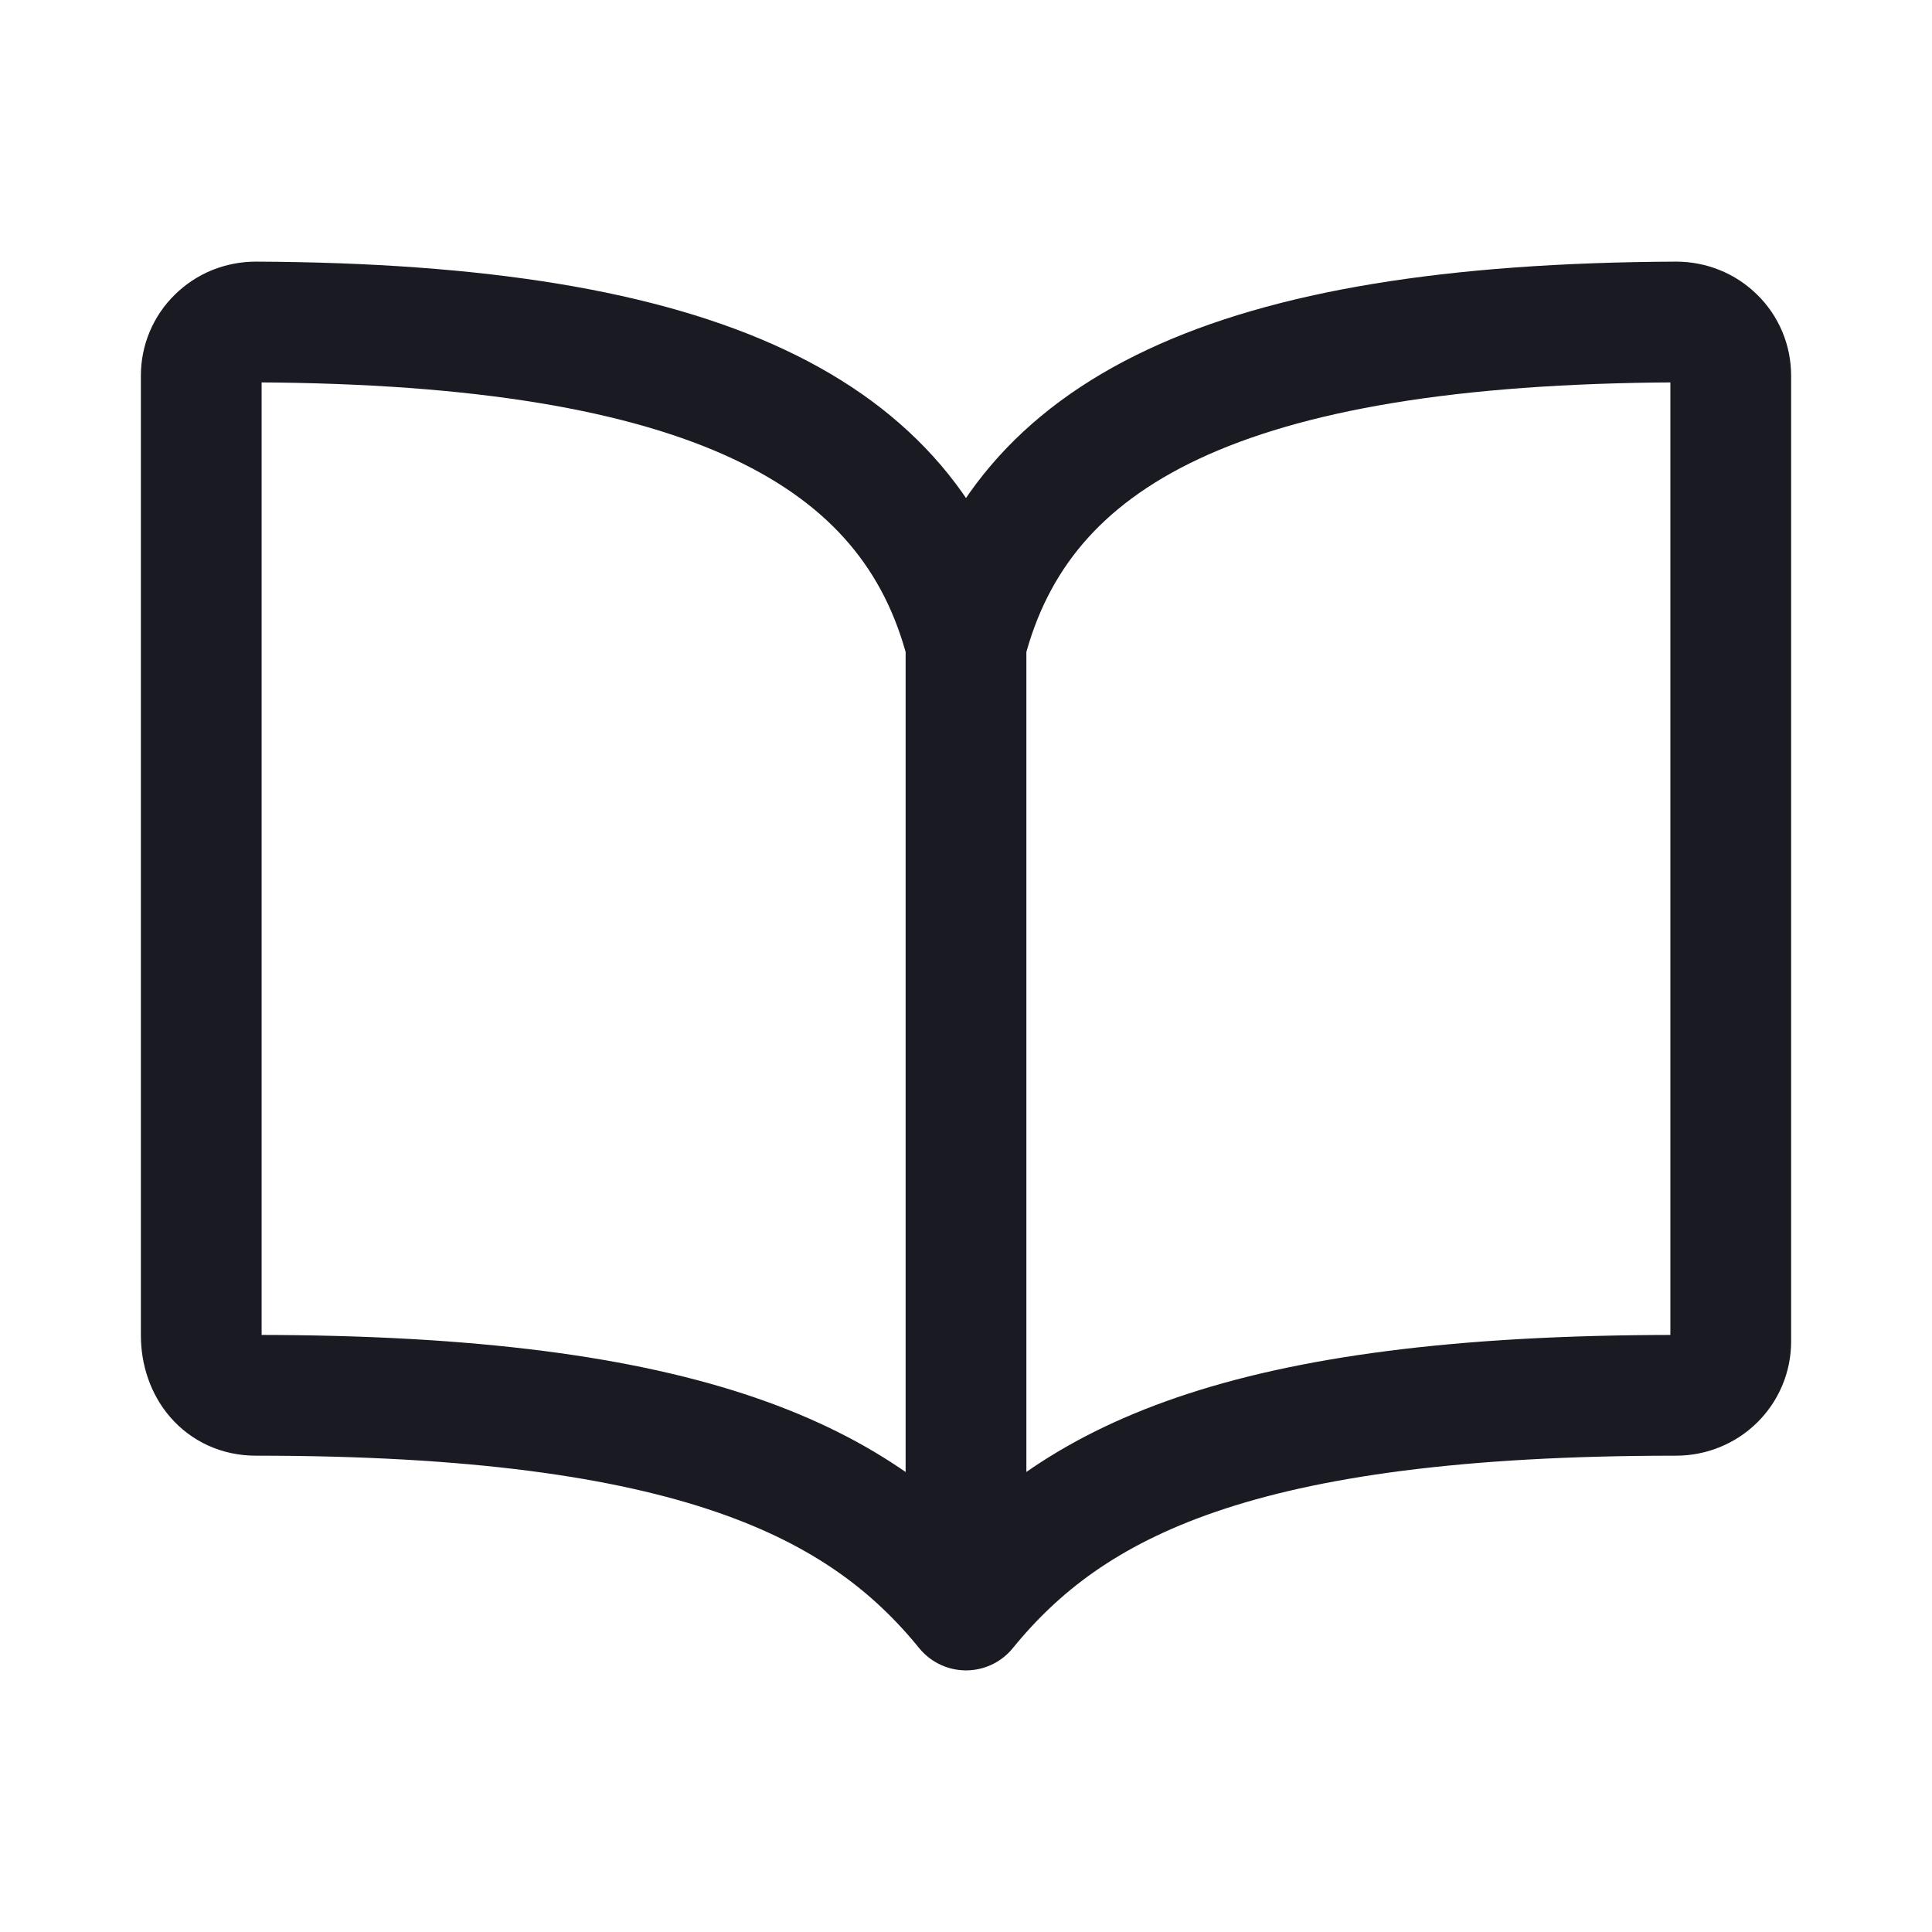
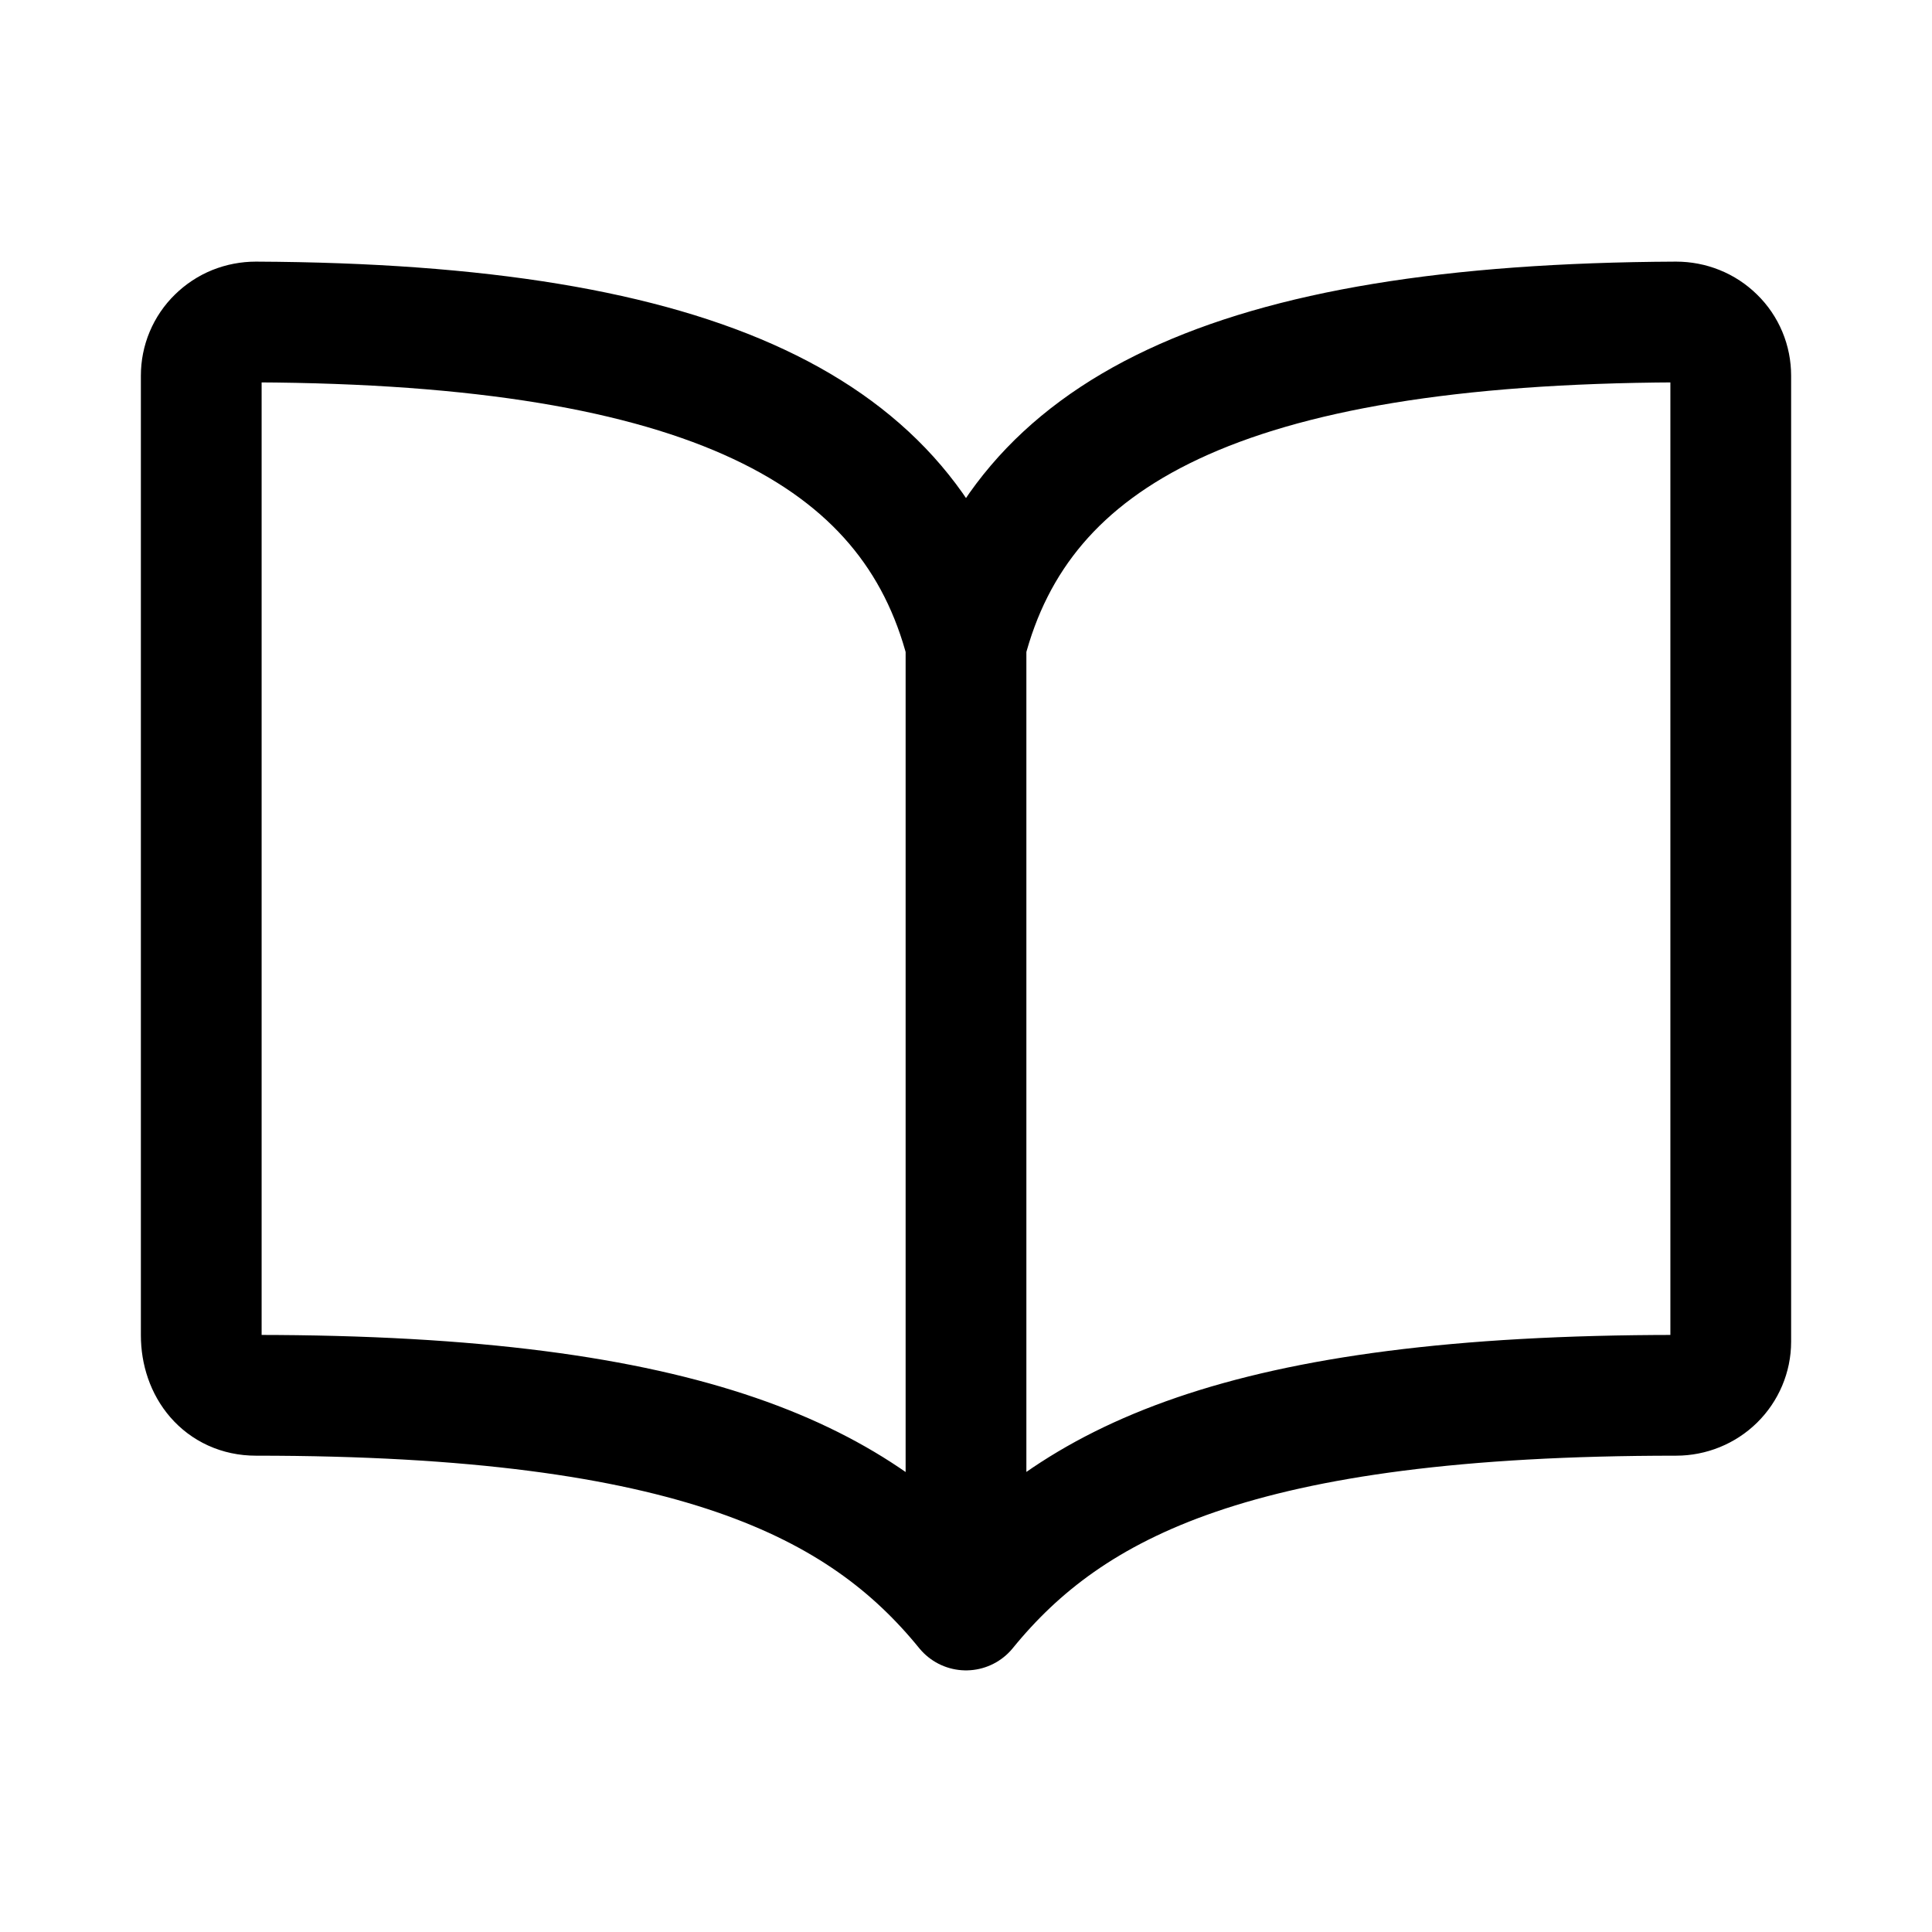
<svg xmlns="http://www.w3.org/2000/svg" width="24" height="24" viewBox="0 0 24 24" fill="none">
  <g id="icon/book">
-     <path id="Vector" d="M12 8V20M12 8C12.679 5.368 15.241 4.025 20.821 4C20.911 4 20.999 4.017 21.081 4.05C21.164 4.083 21.239 4.133 21.302 4.195C21.365 4.256 21.415 4.33 21.449 4.411C21.483 4.492 21.5 4.579 21.5 4.667V16.667C21.5 16.843 21.428 17.013 21.301 17.138C21.174 17.263 21.001 17.333 20.821 17.333C15.393 17.333 13.296 18.409 12 20C10.712 18.417 8.607 17.333 3.179 17.333C2.76 17.333 2.5 16.998 2.5 16.586V4.667C2.5 4.579 2.517 4.492 2.551 4.411C2.585 4.33 2.635 4.256 2.698 4.195C2.761 4.133 2.836 4.083 2.918 4.05C3.001 4.017 3.089 4 3.179 4C8.759 4.025 11.321 5.368 12 8Z" stroke="#1A1B22" stroke-width="1.5" stroke-linecap="round" stroke-linejoin="round" />
+     <path id="Vector" d="M12 8V20M12 8C12.679 5.368 15.241 4.025 20.821 4C20.911 4 20.999 4.017 21.081 4.05C21.164 4.083 21.239 4.133 21.302 4.195C21.365 4.256 21.415 4.33 21.449 4.411C21.483 4.492 21.5 4.579 21.5 4.667V16.667C21.5 16.843 21.428 17.013 21.301 17.138C21.174 17.263 21.001 17.333 20.821 17.333C15.393 17.333 13.296 18.409 12 20C10.712 18.417 8.607 17.333 3.179 17.333C2.76 17.333 2.5 16.998 2.5 16.586V4.667C2.5 4.579 2.517 4.492 2.551 4.411C2.585 4.33 2.635 4.256 2.698 4.195C2.761 4.133 2.836 4.083 2.918 4.05C3.001 4.017 3.089 4 3.179 4C8.759 4.025 11.321 5.368 12 8Z" stroke="currentColor" stroke-width="1.5" stroke-linecap="round" stroke-linejoin="round" />
  </g>
</svg>
